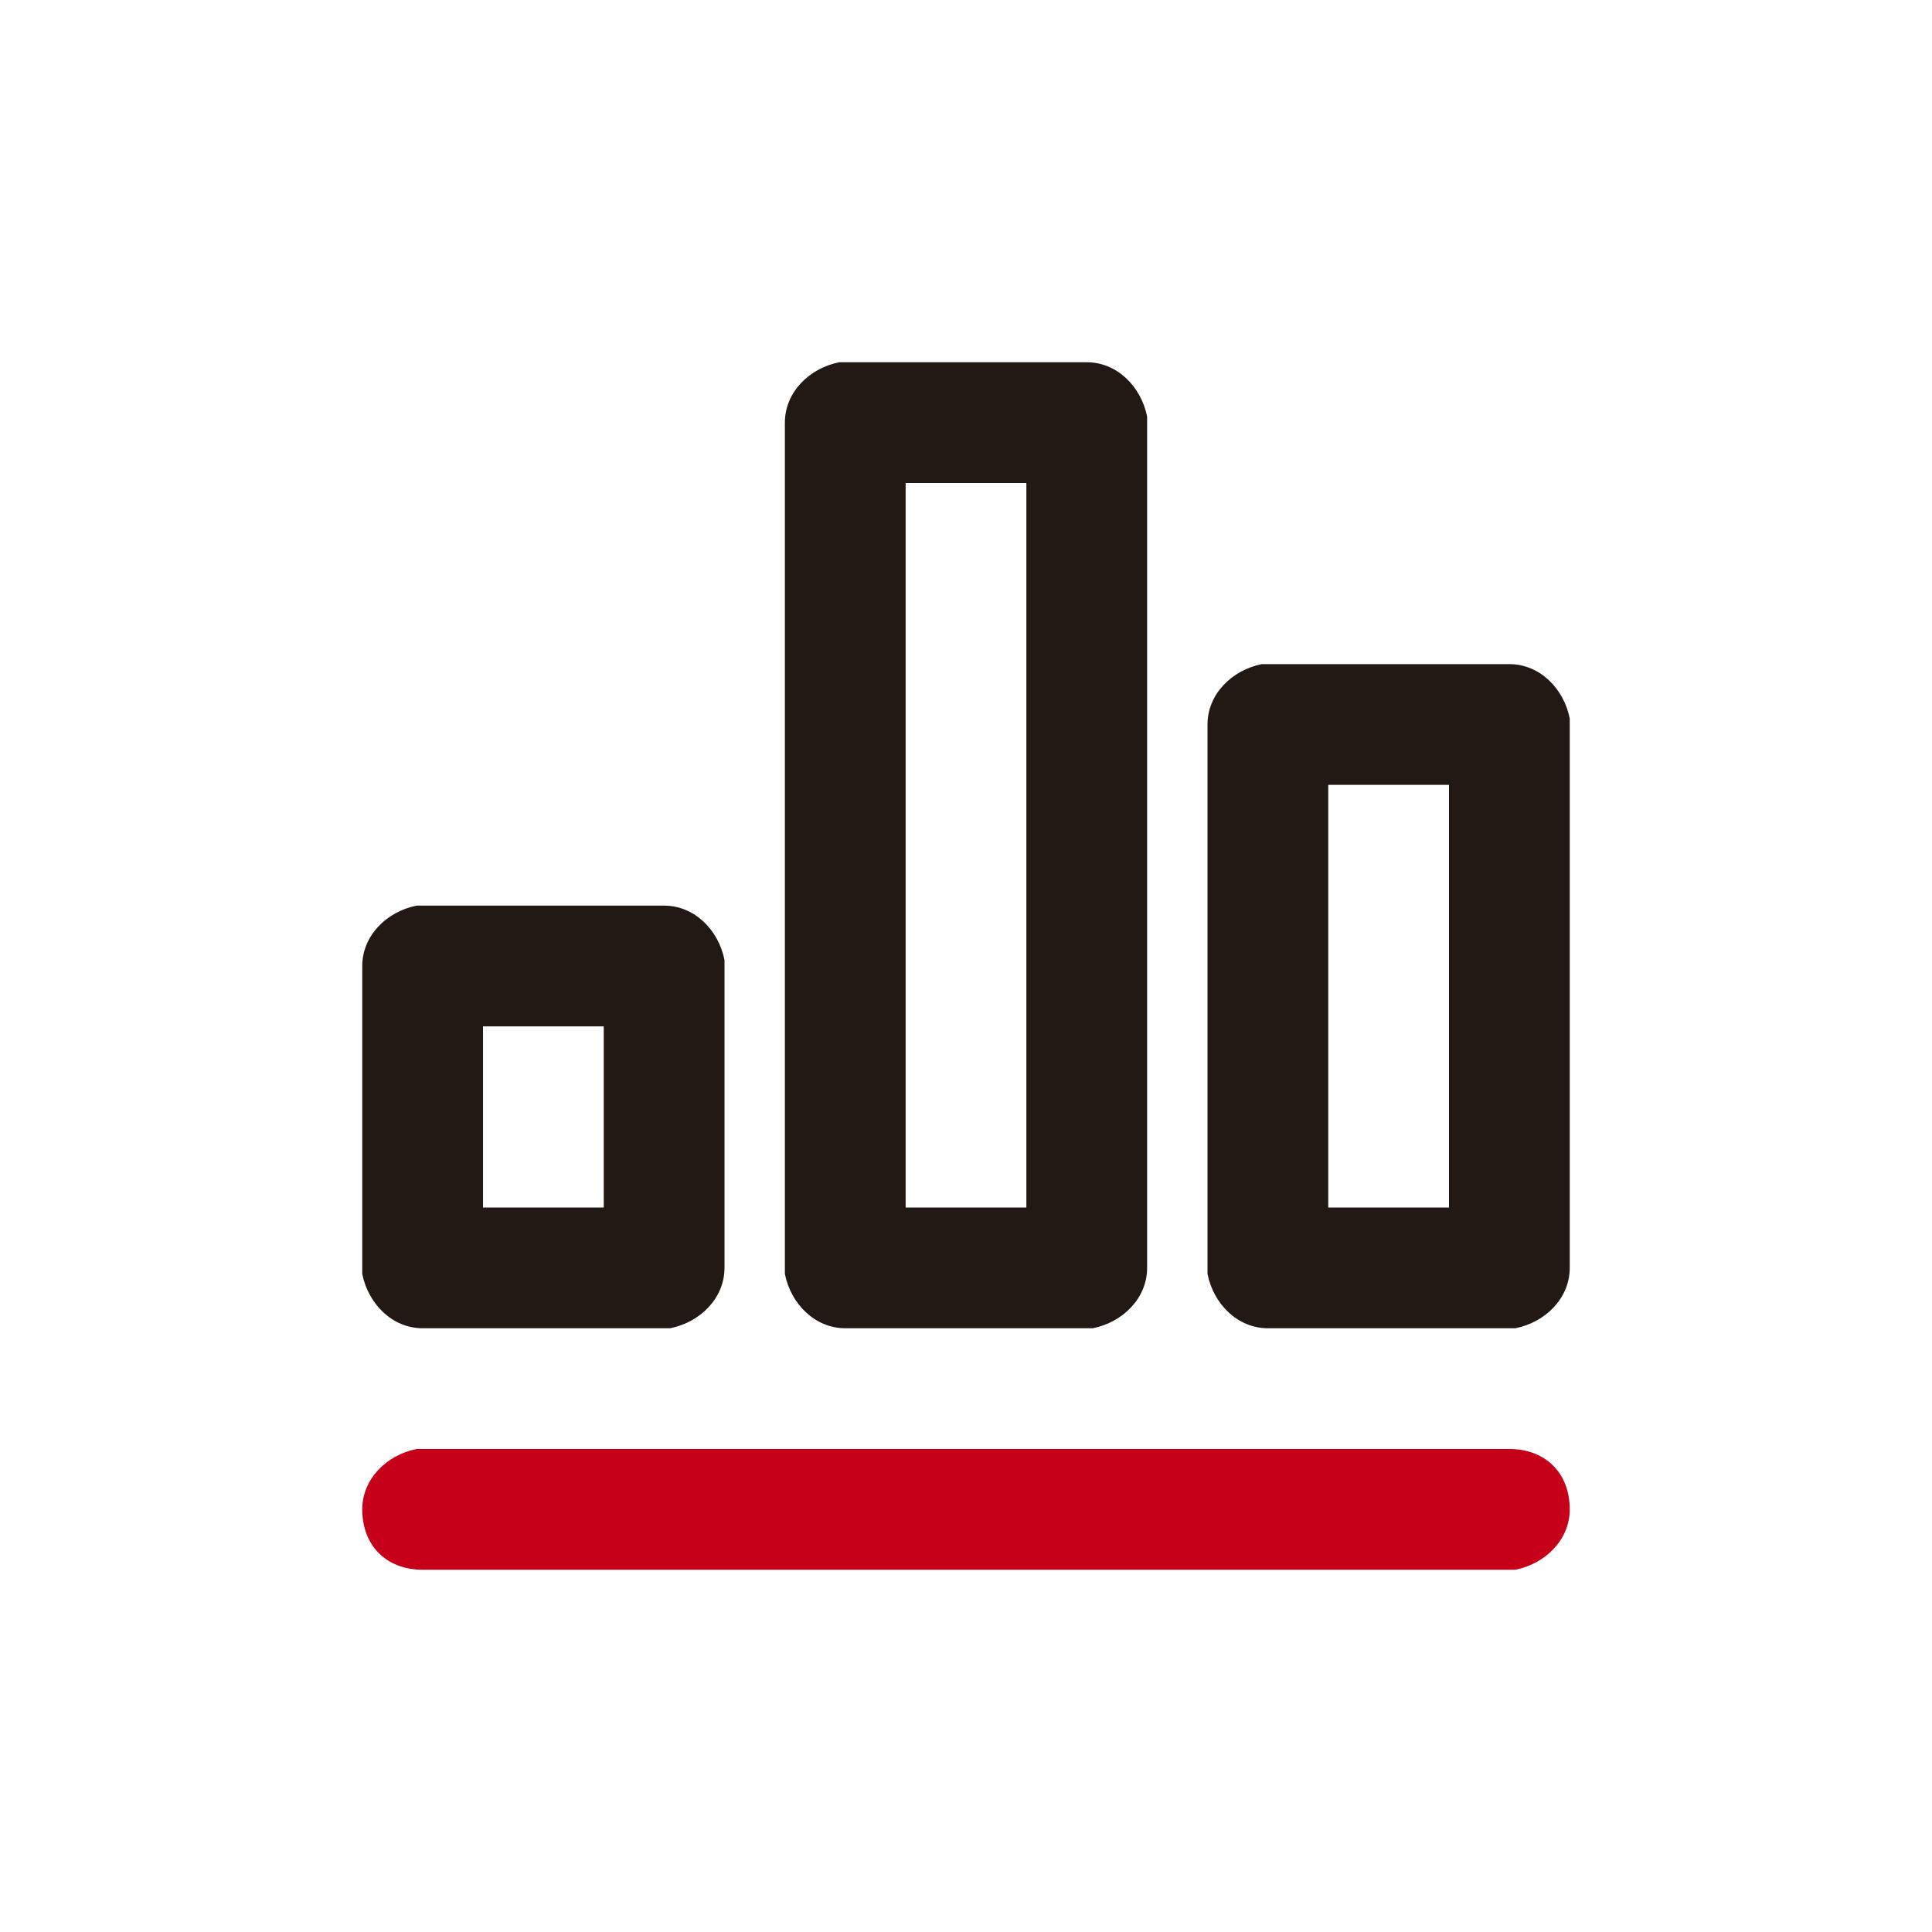
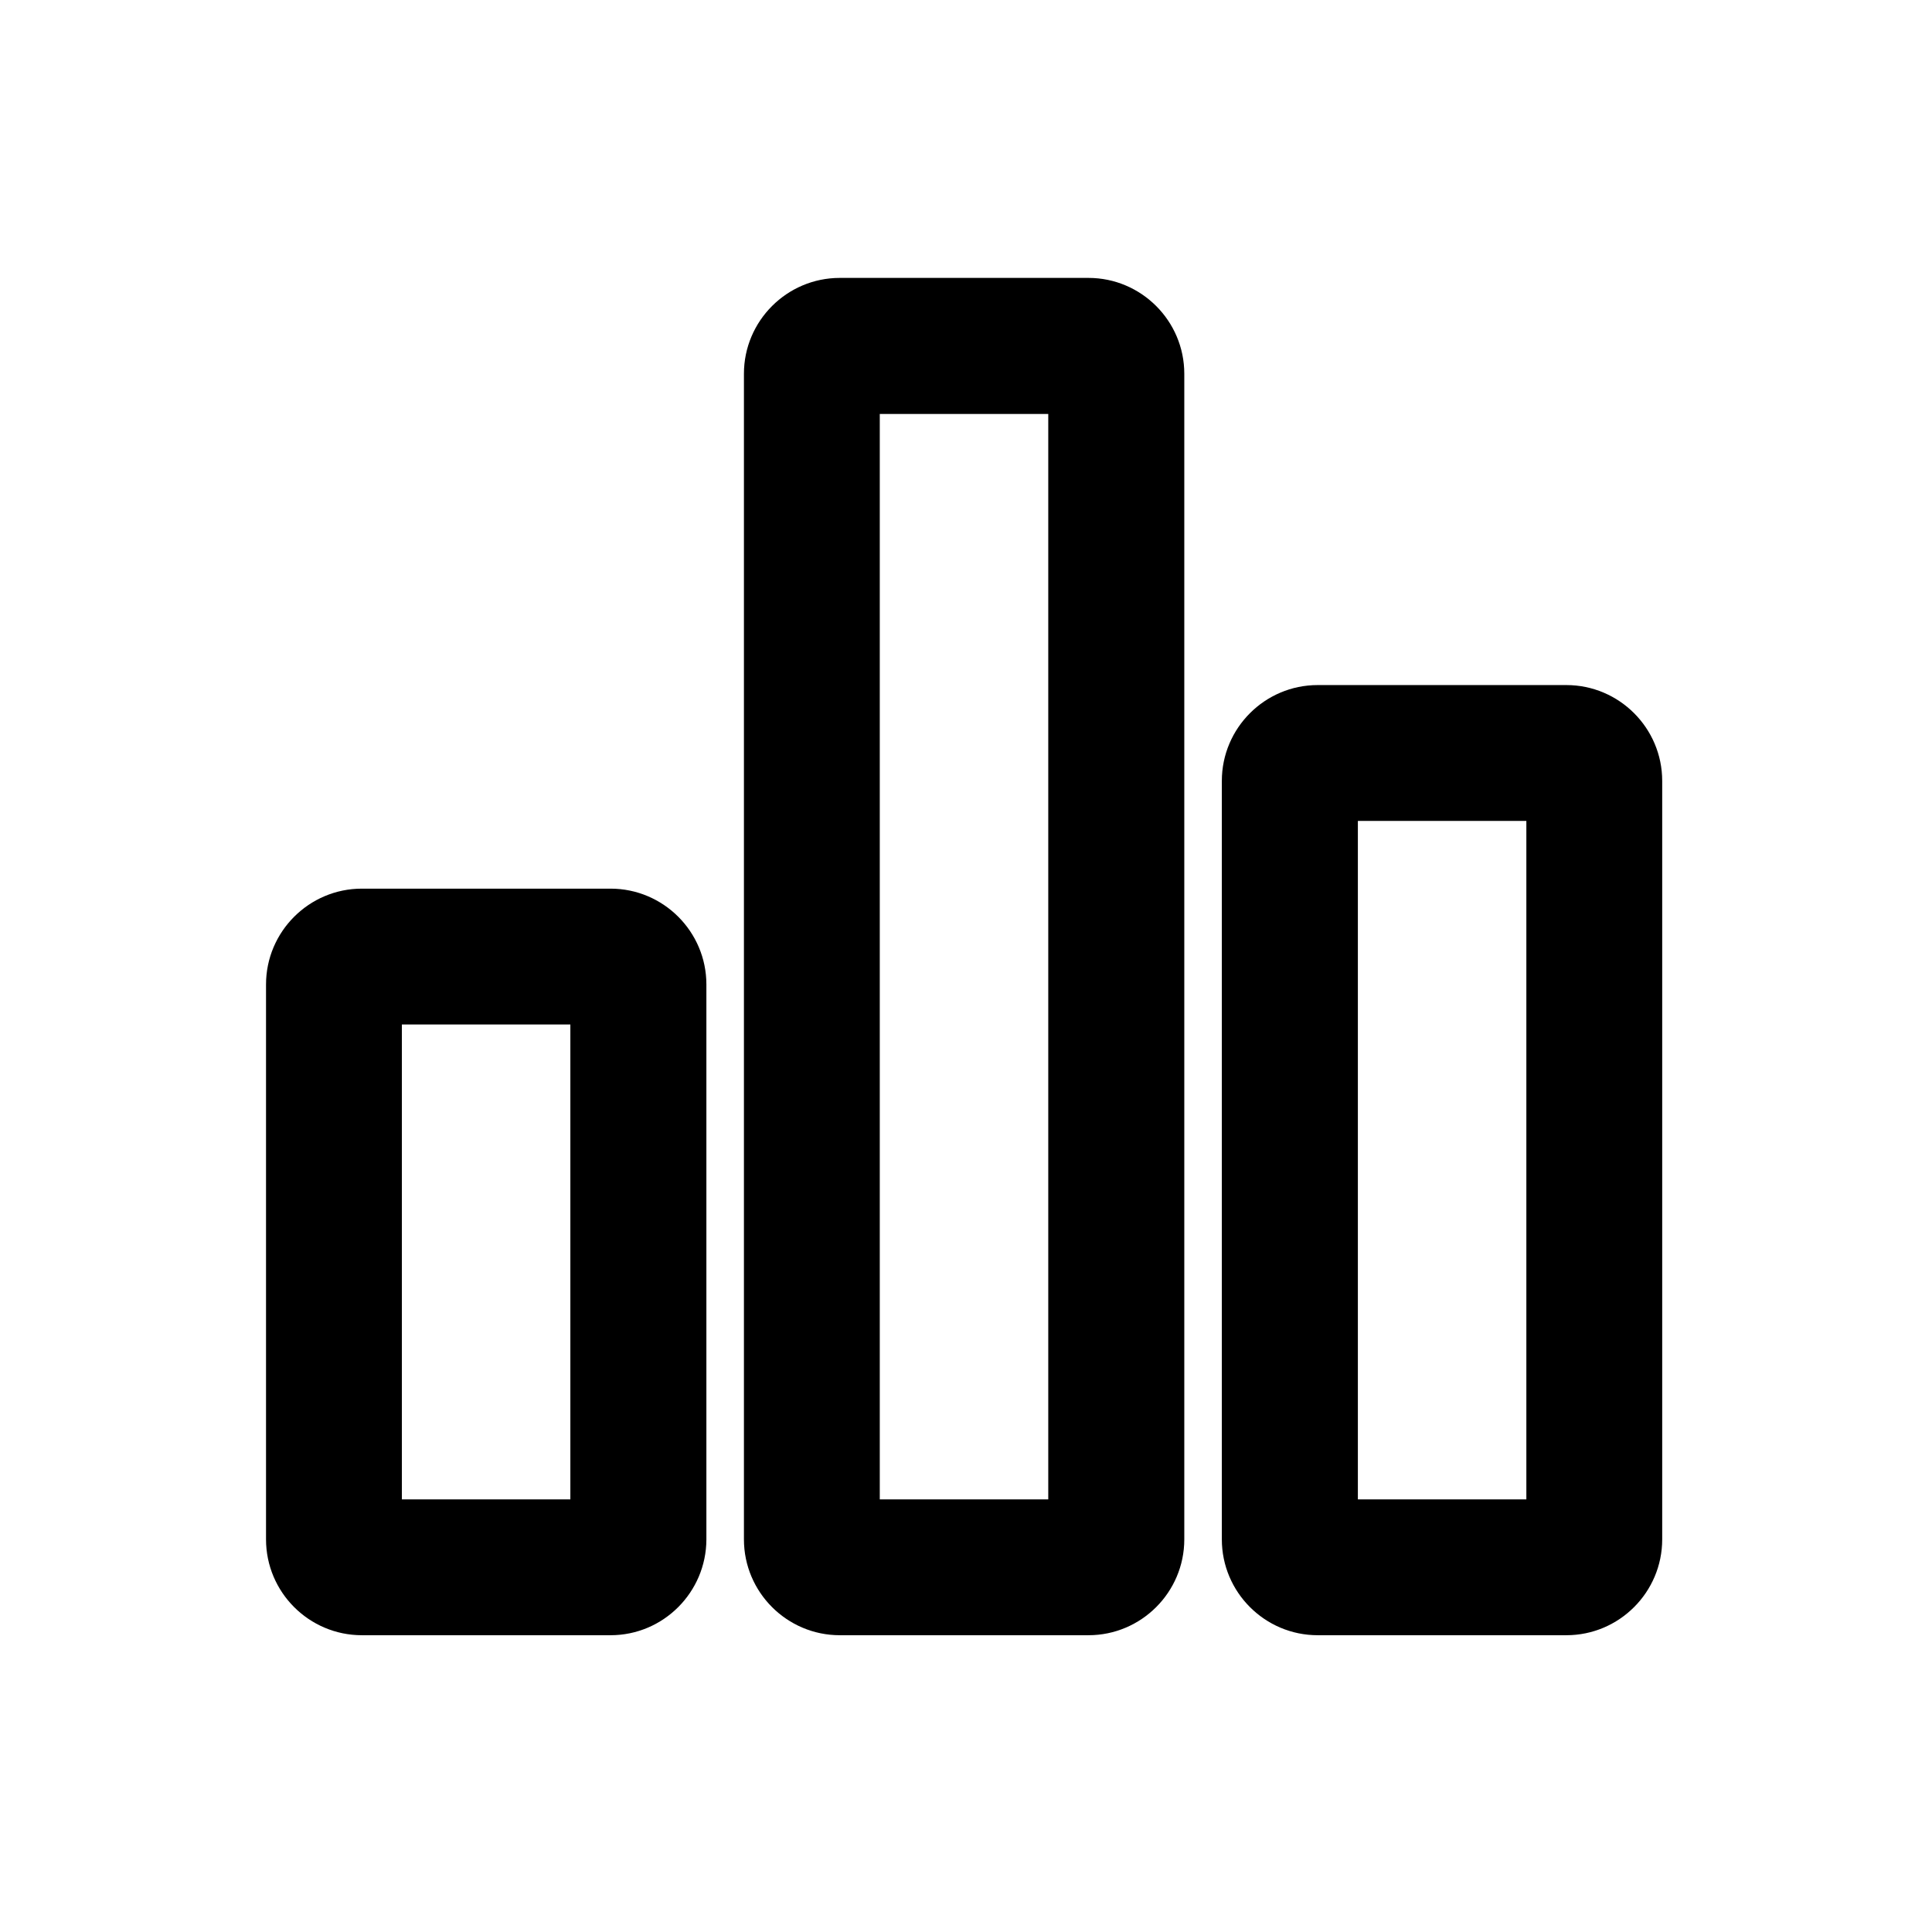
- <svg xmlns="http://www.w3.org/2000/svg" t="1601344531306" class="icon" viewBox="0 0 1024 1024" version="1.1" p-id="7138" width="200" height="200">
+ <svg xmlns="http://www.w3.org/2000/svg" t="1601446880734" class="icon" viewBox="0 0 1024 1024" version="1.1" p-id="4148" width="200" height="200">
  <defs>
    <style type="text/css" />
  </defs>
-   <path d="M352 480c16 0 28.8 12.8 32 28.8V672c0 16-12.8 28.8-28.8 32H224c-16 0-28.8-12.8-32-28.8V512c0-16 12.8-28.8 28.8-32H352z m224-288c16 0 28.8 12.8 32 28.8V672c0 16-12.8 28.8-28.8 32H448c-16 0-28.8-12.8-32-28.8V224c0-16 12.8-28.8 28.8-32H576z m224 160c16 0 28.8 12.8 32 28.8V672c0 16-12.8 28.8-28.8 32H672c-16 0-28.8-12.8-32-28.8V384c0-16 12.8-28.8 28.8-32H800z m-480 192H256v96h64v-96z m224-288h-64v384h64V256z m224 160h-64v224h64v-224z" fill="#221814" p-id="7139" />
-   <path d="M192 800c0-16 12.8-28.8 28.8-32H800c19.2 0 32 12.8 32 32 0 16-12.8 28.8-28.8 32H224c-19.2 0-32-12.8-32-32z" fill="#C70019" p-id="7140" />
+   <path d="M830.2 866.7H698.4c-28 0-50.8-22.8-50.8-50.8v-402c0-28 22.8-50.8 50.8-50.8h131.8c28 0 50.8 22.8 50.8 50.8v402c0 28-22.8 50.8-50.8 50.8z m-110.5-72H809V435.1h-89.3v359.6zM323.6 866.7H191.8c-28 0-50.8-22.8-50.8-50.8V521.8c0-28 22.8-50.8 50.8-50.8h131.8c28 0 50.8 22.8 50.8 50.8V816c-0.1 27.9-22.8 50.7-50.8 50.7z m-110.6-72h89.3V543H213v251.7zM576.9 866.7H445.1c-28 0-50.8-22.8-50.8-50.8V198.1c0-28 22.8-50.8 50.8-50.8h131.8c28 0 50.8 22.8 50.8 50.8v617.8c0 28-22.8 50.8-50.8 50.8z m-110.6-72h89.3V219.4h-89.3v575.3z" p-id="4149" />
</svg>
